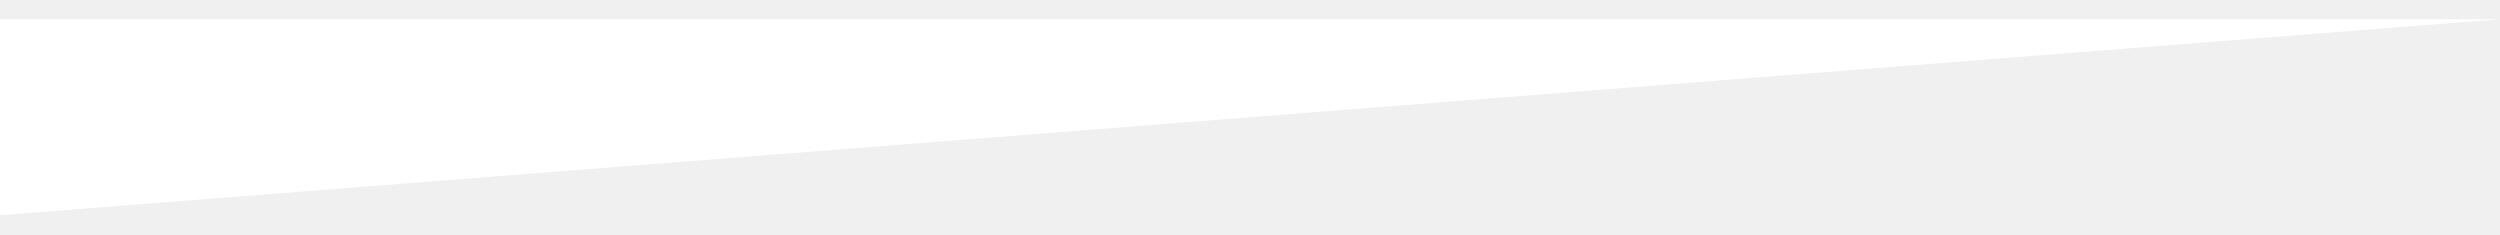
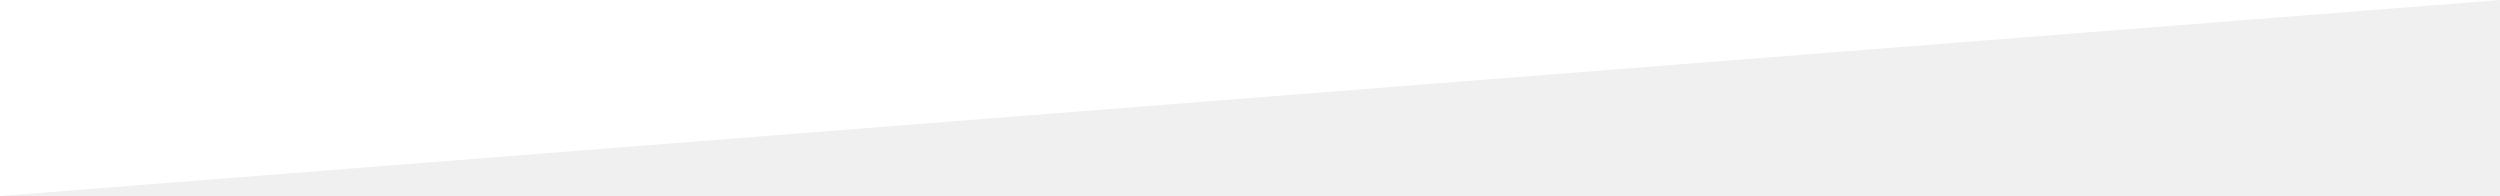
- <svg xmlns="http://www.w3.org/2000/svg" version="1.0" id="Layer_1" x="0px" y="0px" width="320px" height="30px" viewBox="0 0 1200 94.074" enable-background="new 0 0 1200 94.074" xml:space="preserve">
+ <svg xmlns="http://www.w3.org/2000/svg" version="1.0" id="Layer_1" x="0px" y="0px" width="1200px" height="94.074px" viewBox="0 0 1200 94.074" enable-background="new 0 0 1200 94.074" xml:space="preserve">
  <polygon fill="#ffffff" points="1200,0 0,0 0,94.074 " />
</svg>
